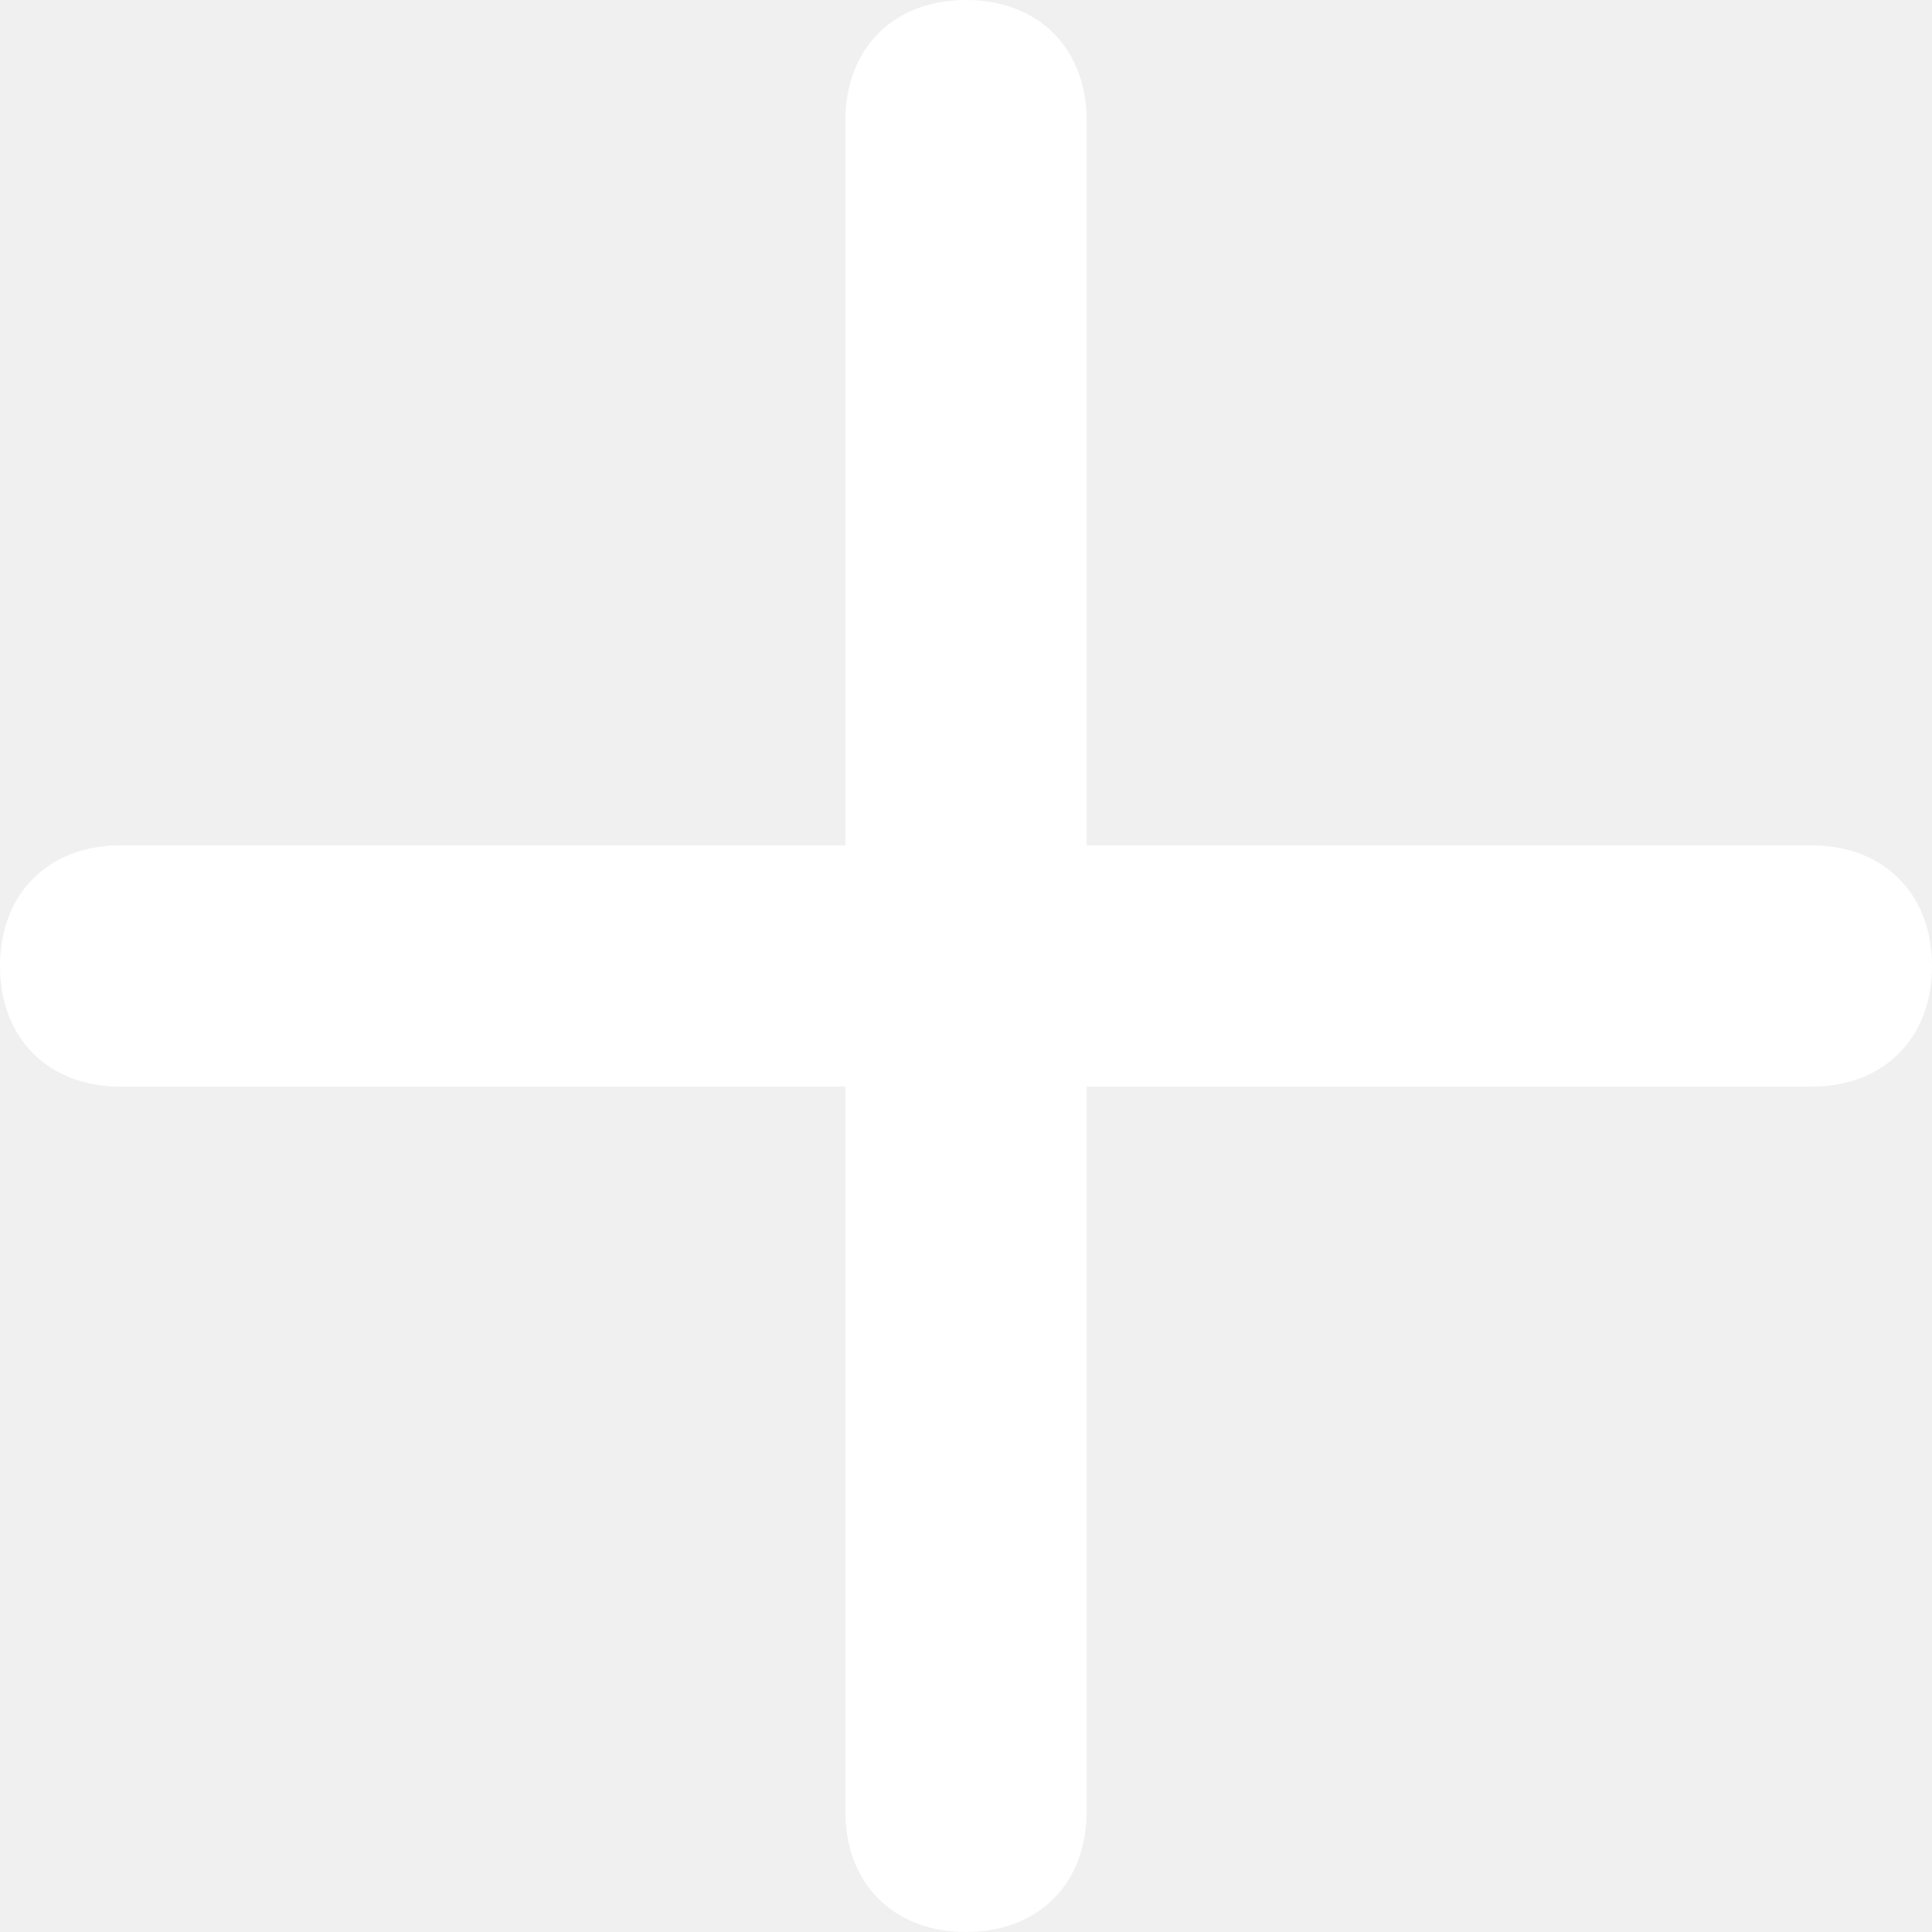
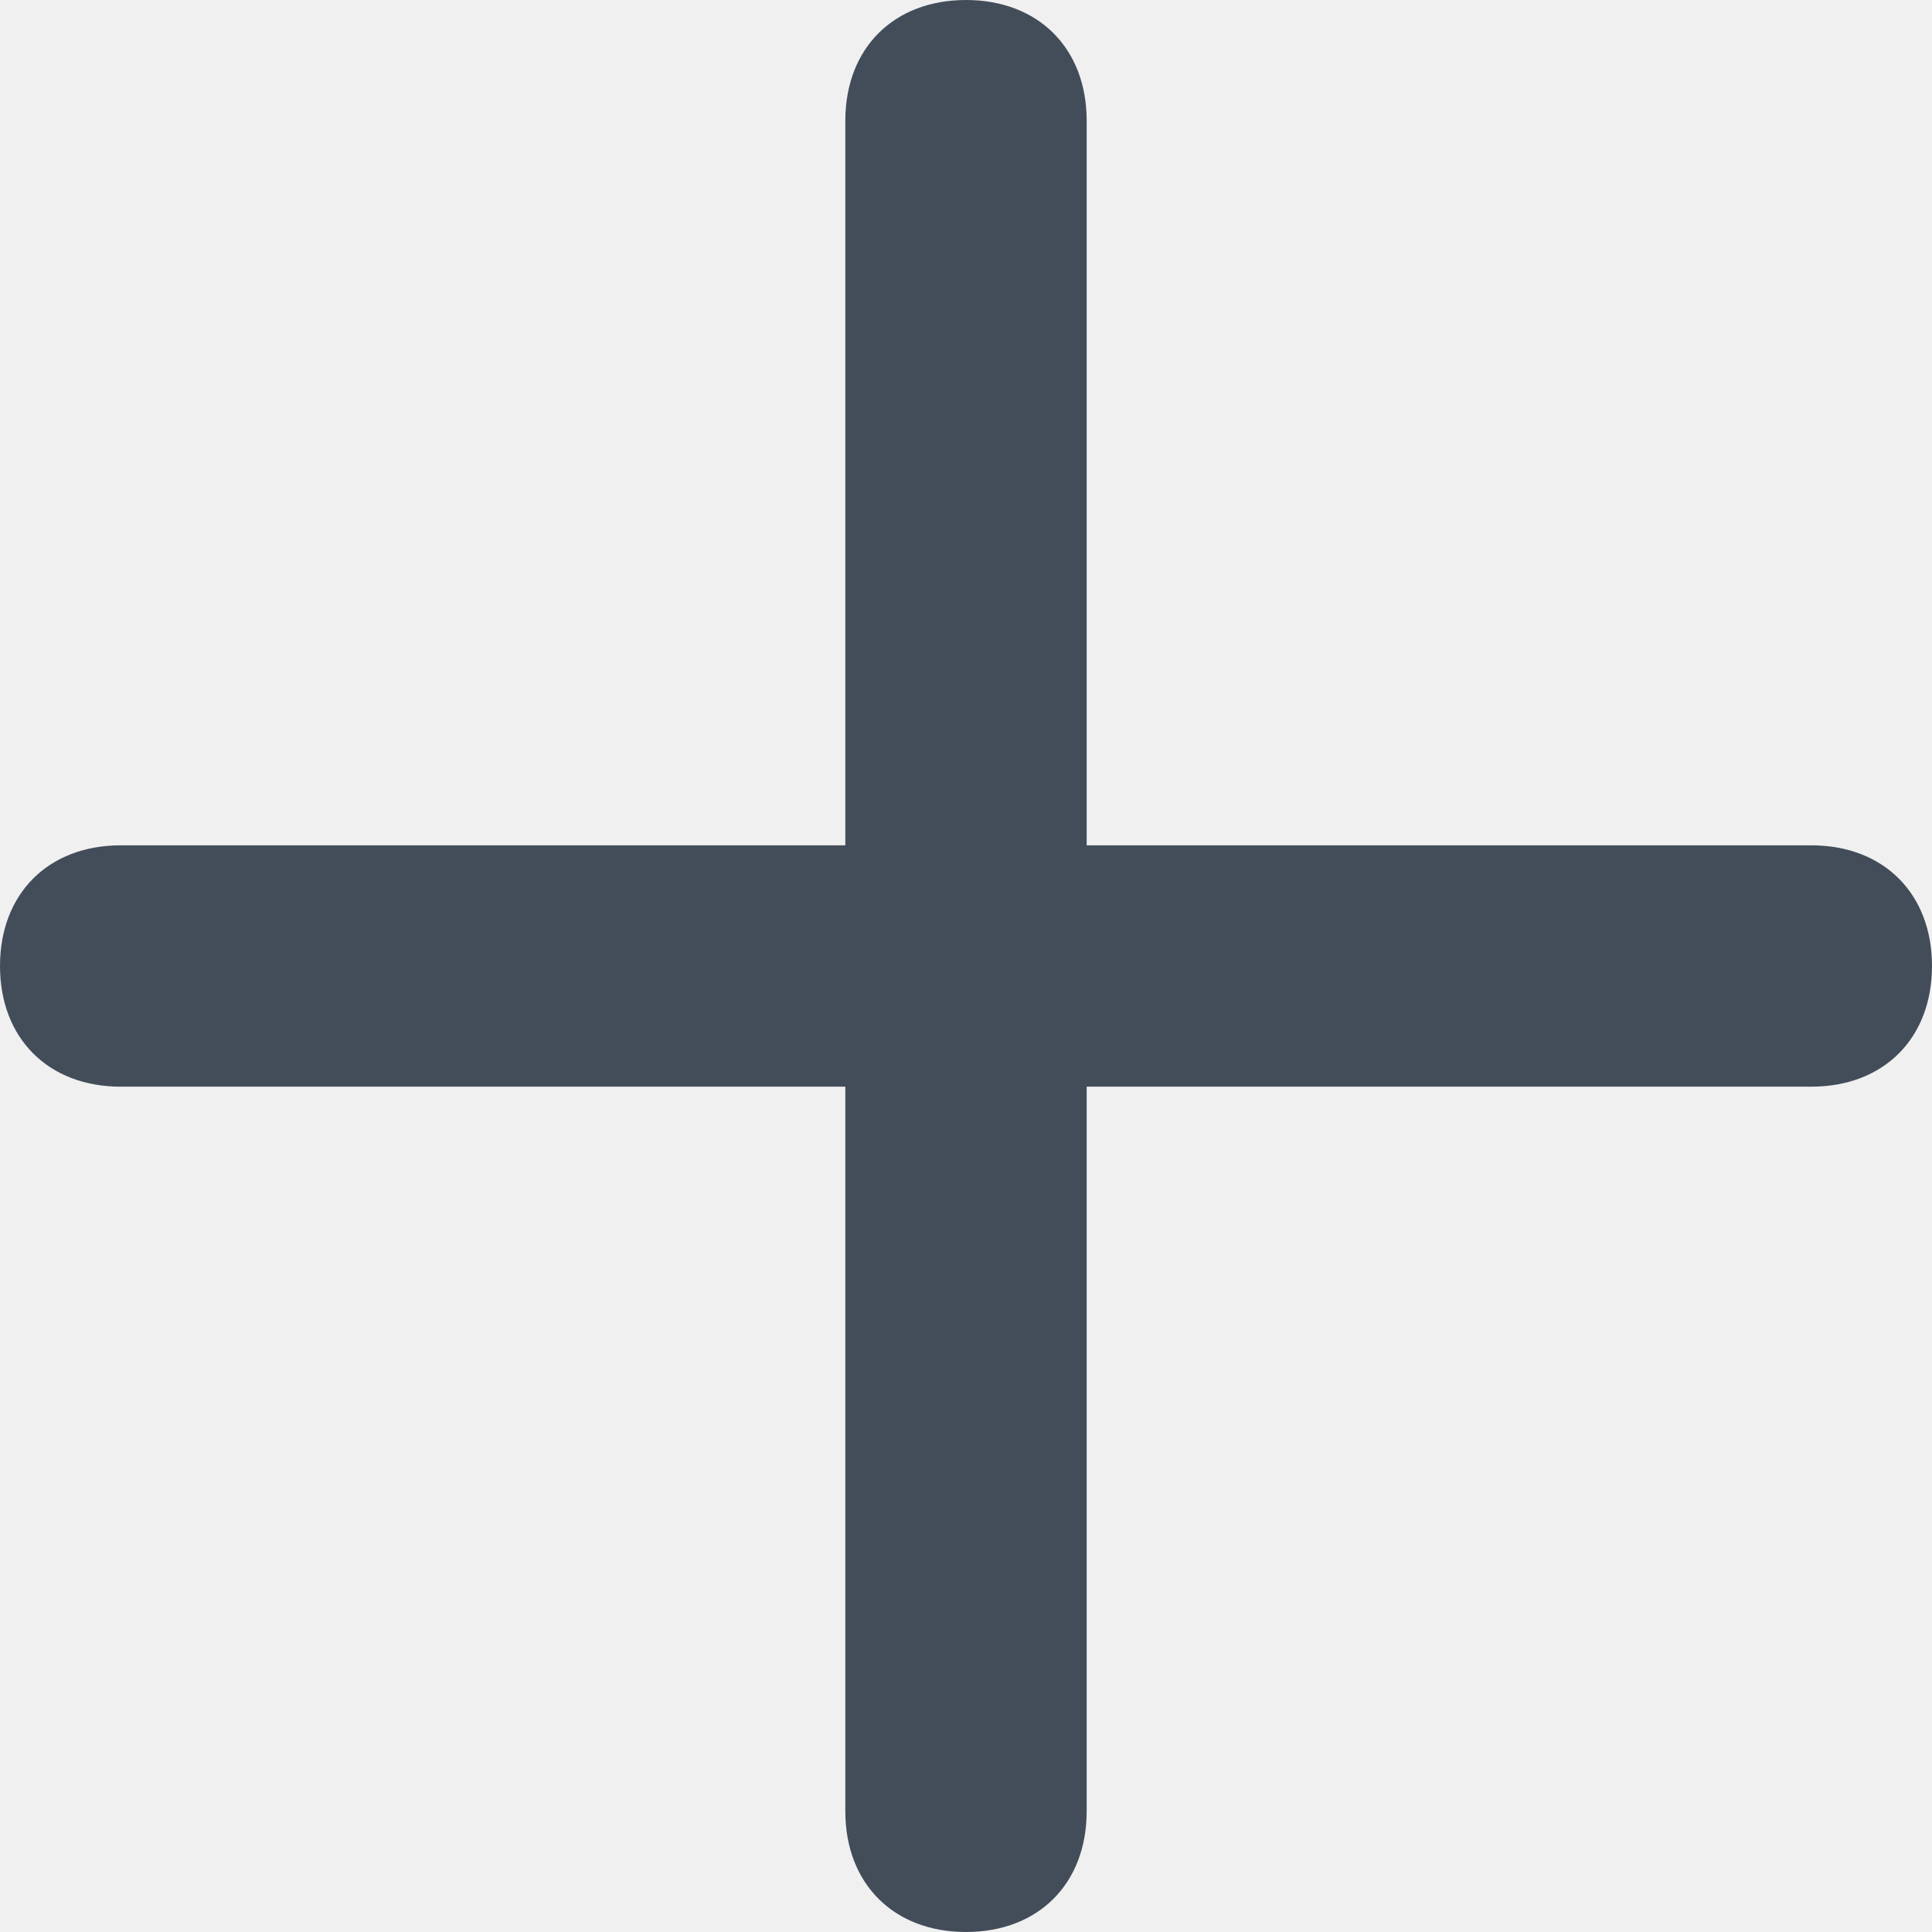
<svg xmlns="http://www.w3.org/2000/svg" width="13" height="13" viewBox="0 0 13 13" fill="none">
-   <path fill-rule="evenodd" clip-rule="evenodd" d="M12.188 5.688H7.312V0.812C7.312 0.325 6.987 0 6.5 0C6.013 0 5.688 0.325 5.688 0.812V5.688H0.812C0.325 5.688 0 6.013 0 6.5C0 6.987 0.325 7.312 0.812 7.312H5.688V12.188C5.688 12.675 6.013 13 6.5 13C6.987 13 7.312 12.675 7.312 12.188V7.312H12.188C12.675 7.312 13 6.987 13 6.5C13 6.013 12.675 5.688 12.188 5.688Z" fill="#ffffff" />
+   <path fill-rule="evenodd" clip-rule="evenodd" d="M12.188 5.688H7.312V0.812C7.312 0.325 6.987 0 6.5 0C6.013 0 5.688 0.325 5.688 0.812V5.688H0.812C0.325 5.688 0 6.013 0 6.5C0 6.987 0.325 7.312 0.812 7.312H5.688V12.188C5.688 12.675 6.013 13 6.5 13C6.987 13 7.312 12.675 7.312 12.188V7.312H12.188C12.675 7.312 13 6.987 13 6.5C13 6.013 12.675 5.688 12.188 5.688Z" fill="#434D5A" />
</svg>
